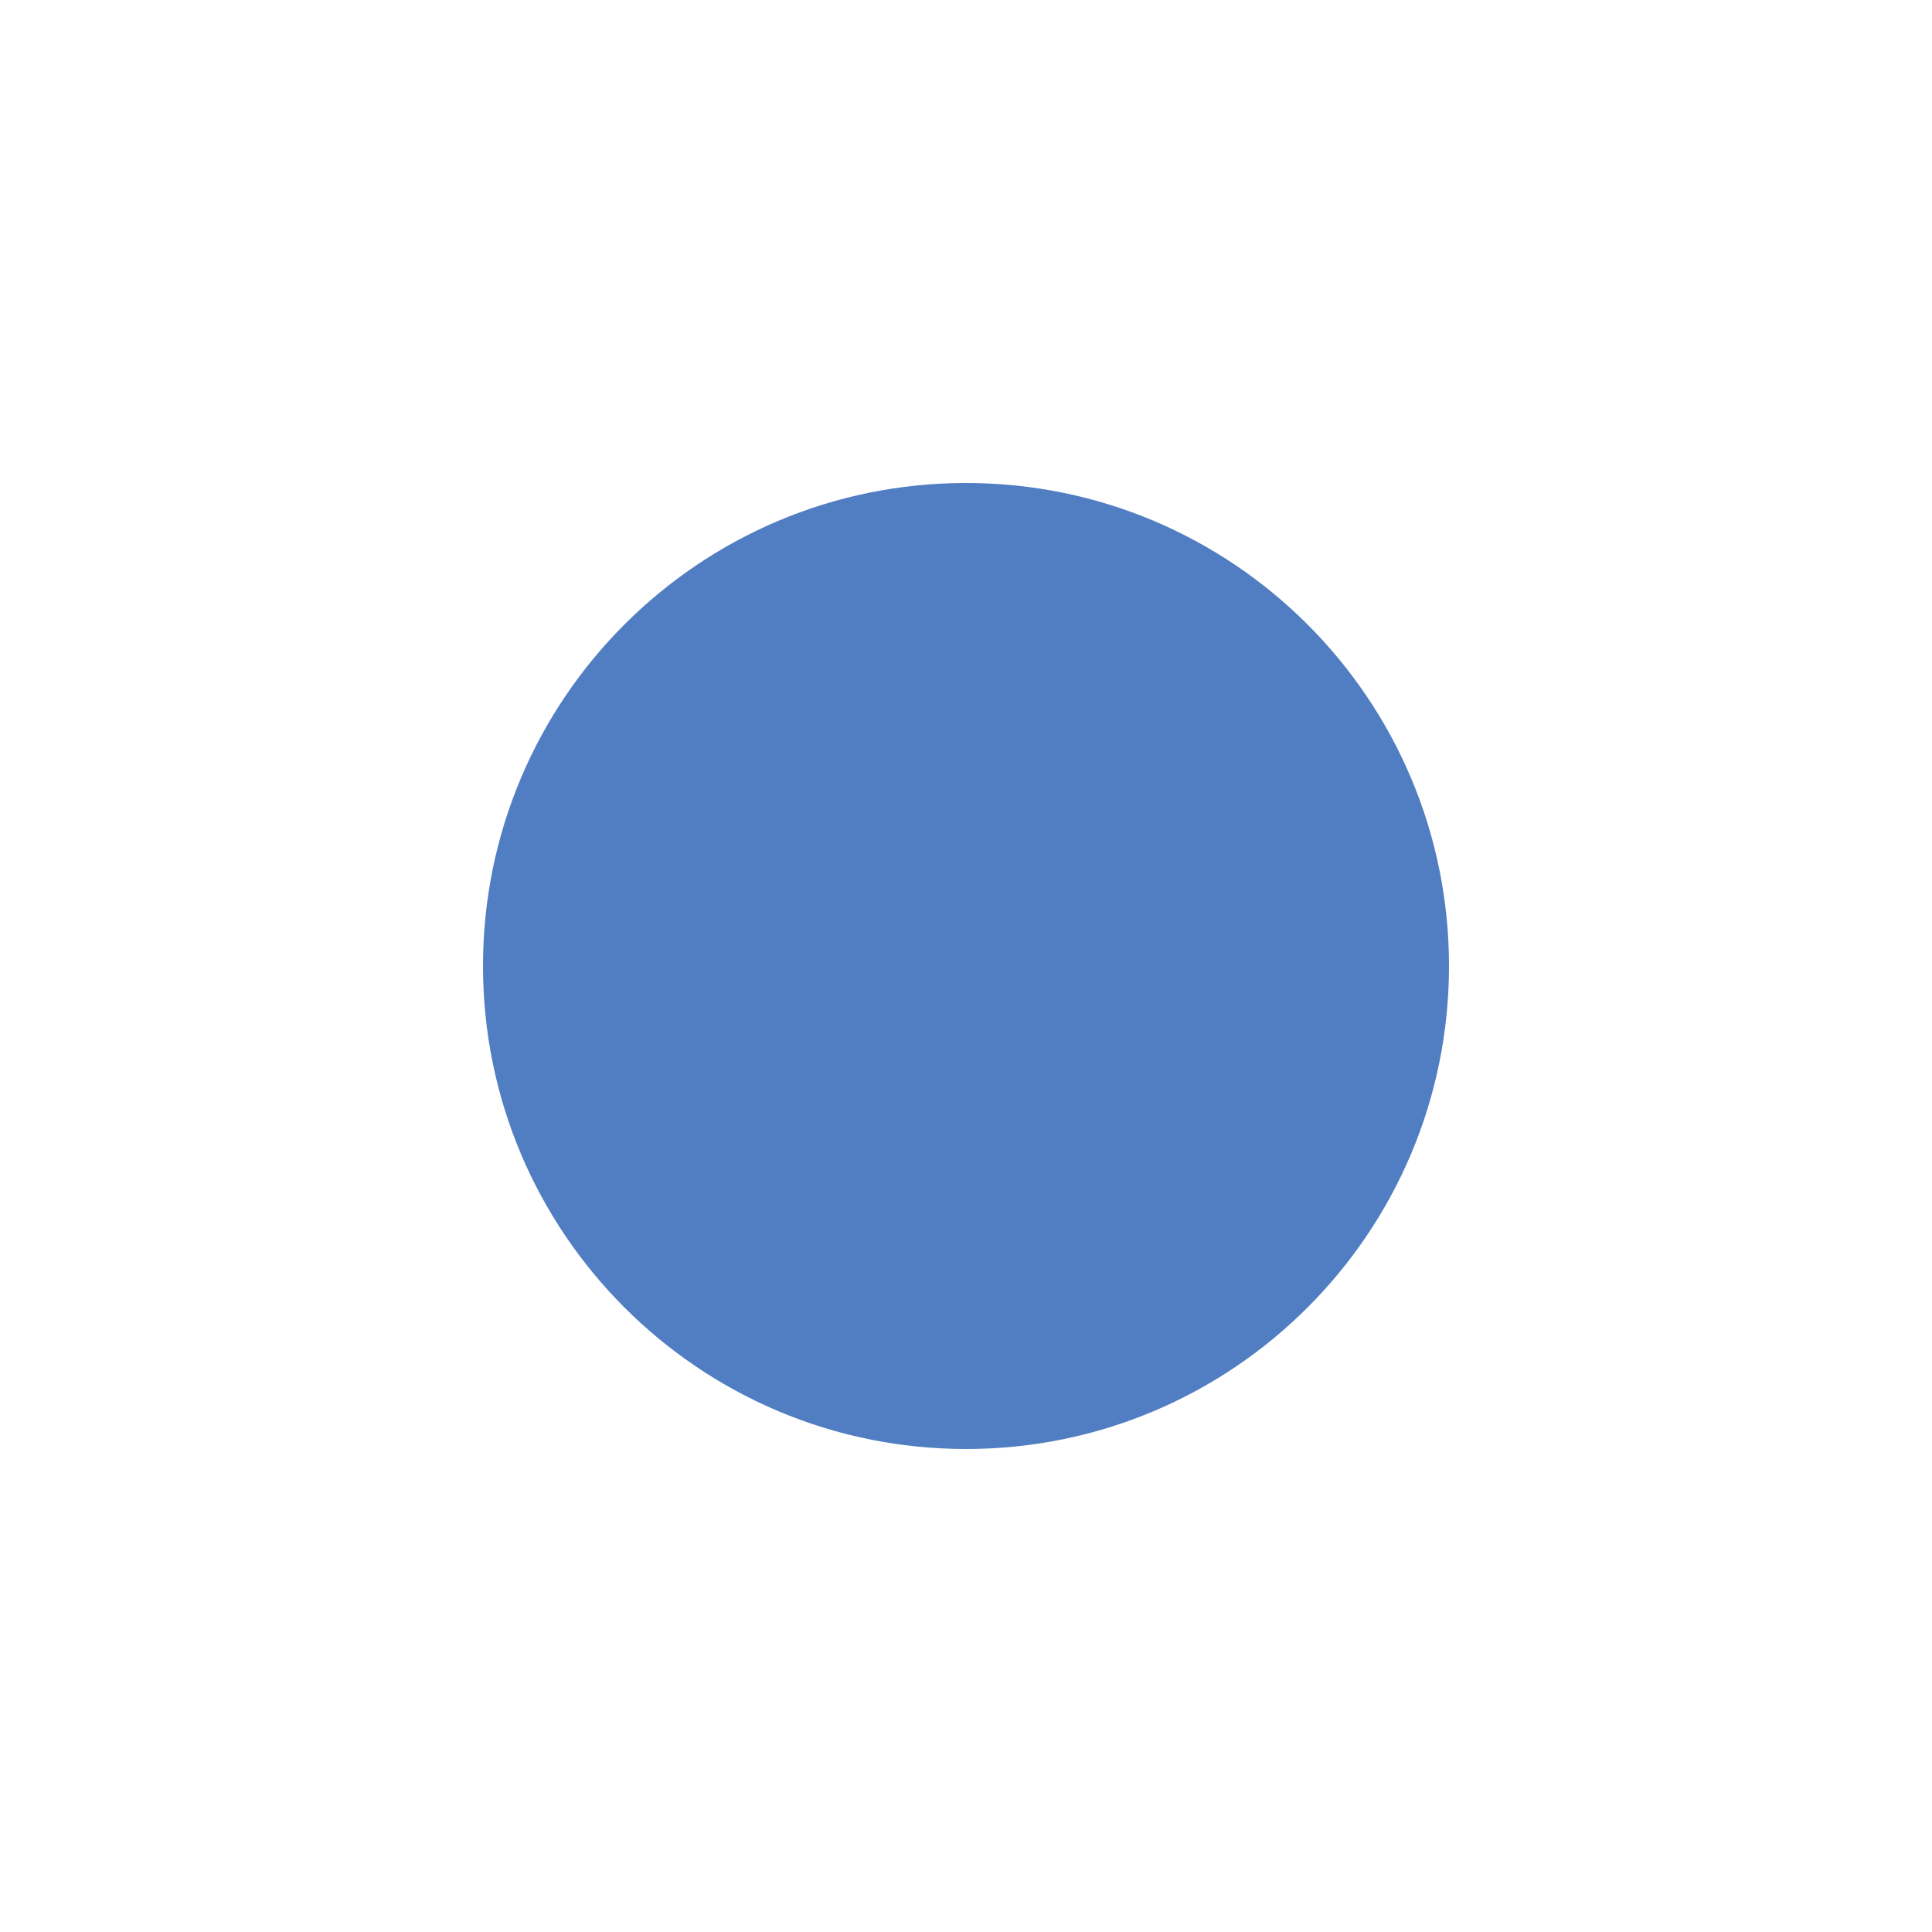
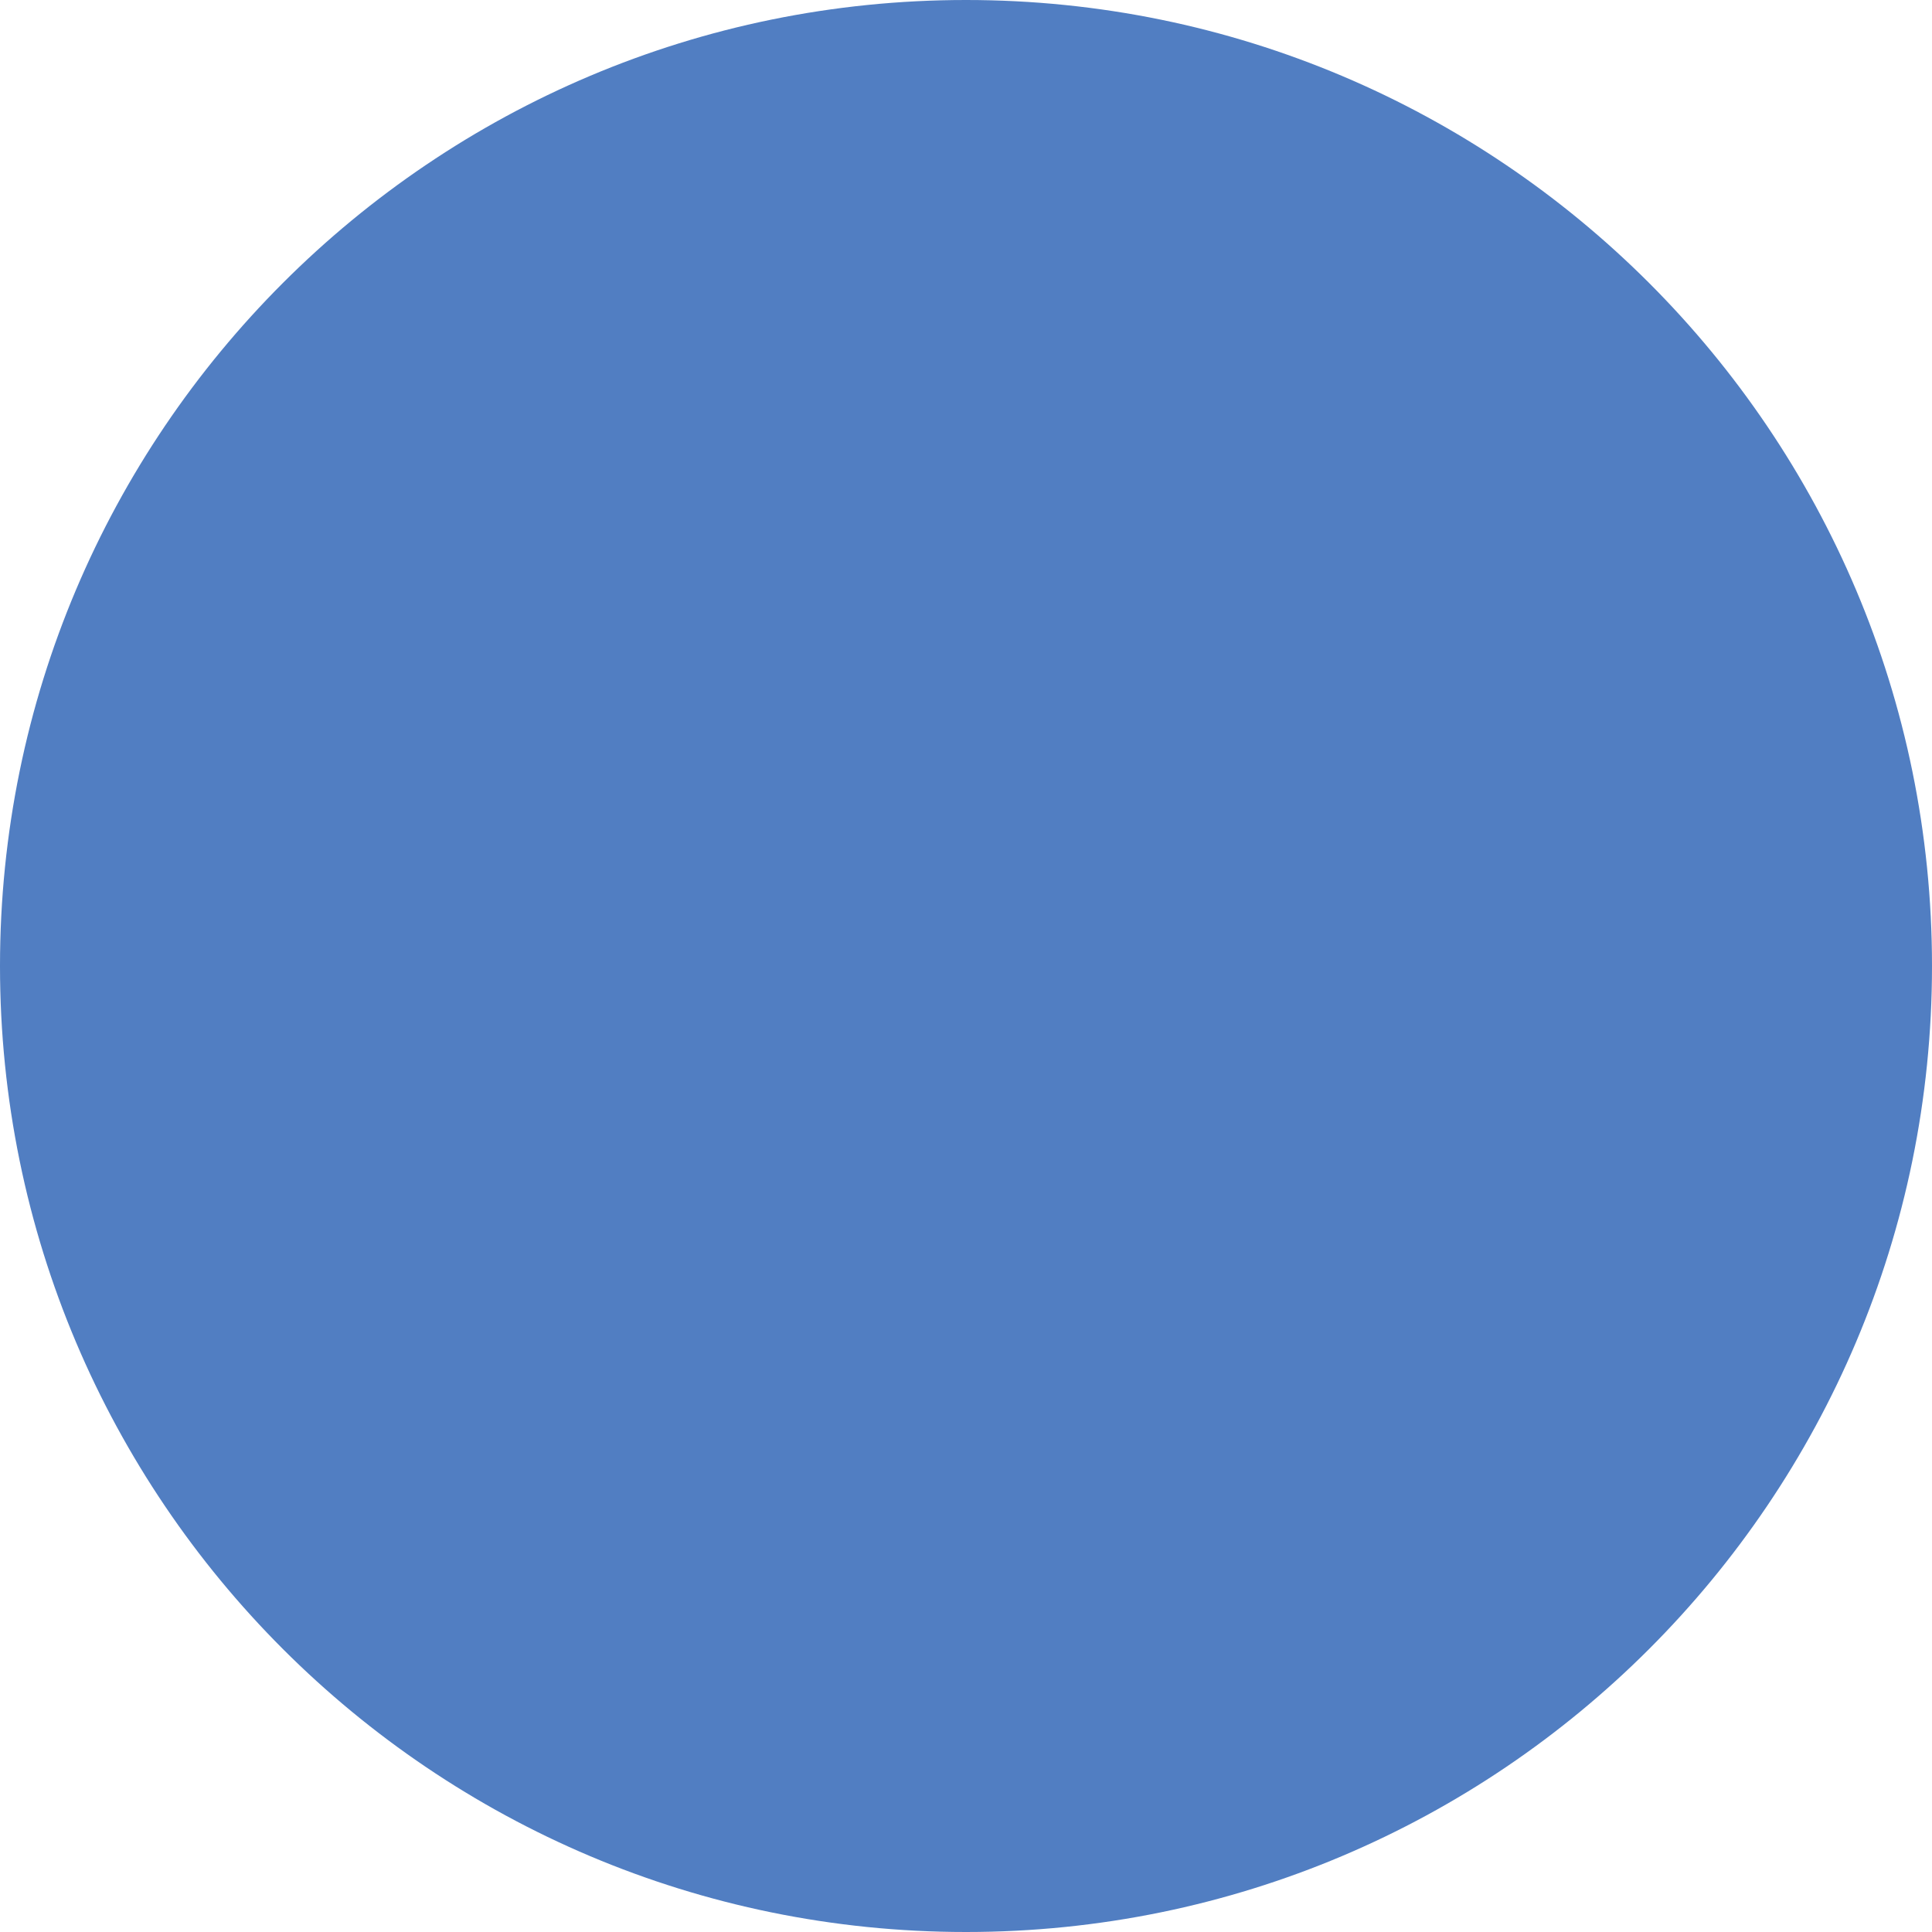
<svg xmlns="http://www.w3.org/2000/svg" height="8" viewBox="0 0 8 8" width="8">
  <defs>
    <style>
			circle {
				fill: hsl(216 48% 54%);
			}

			@media (prefers-color-scheme: dark) {
				circle {
					fill: hsl(216 48% 72%);
				}
			}
		</style>
  </defs>
-   <circle cx="4" cy="4" r="2" />
+   <circle cx="4" cy="4" r="4" />
</svg>
